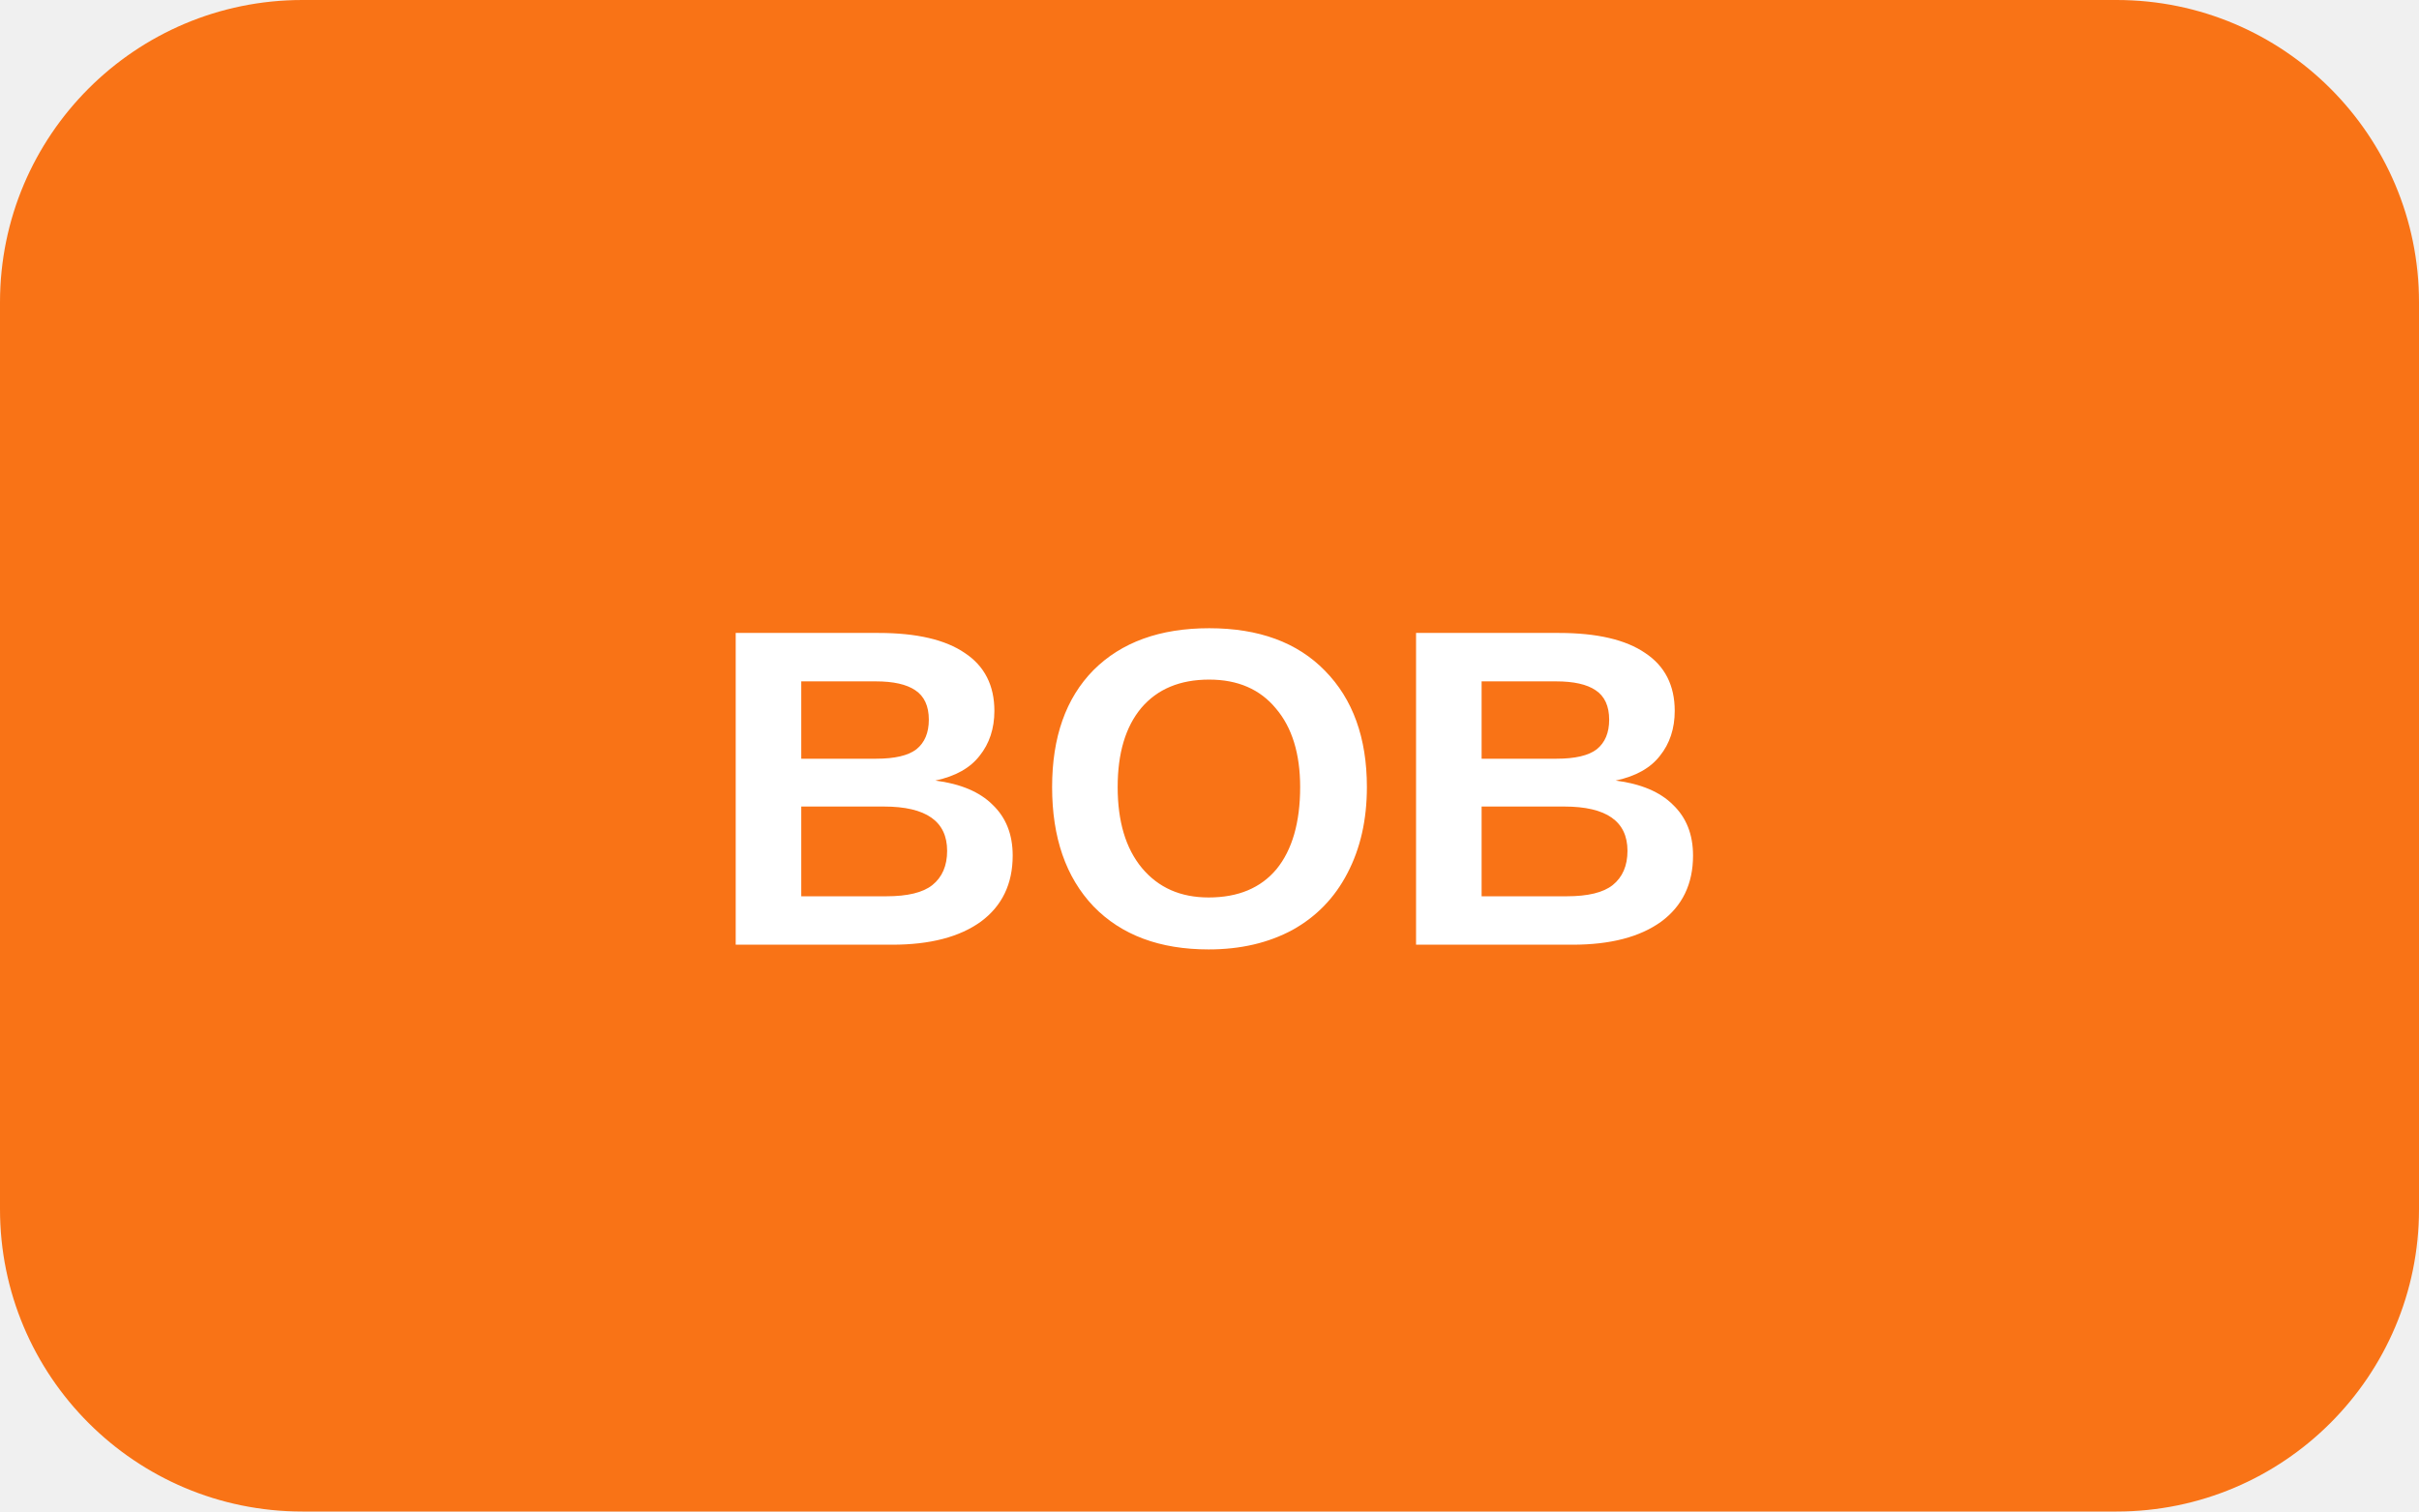
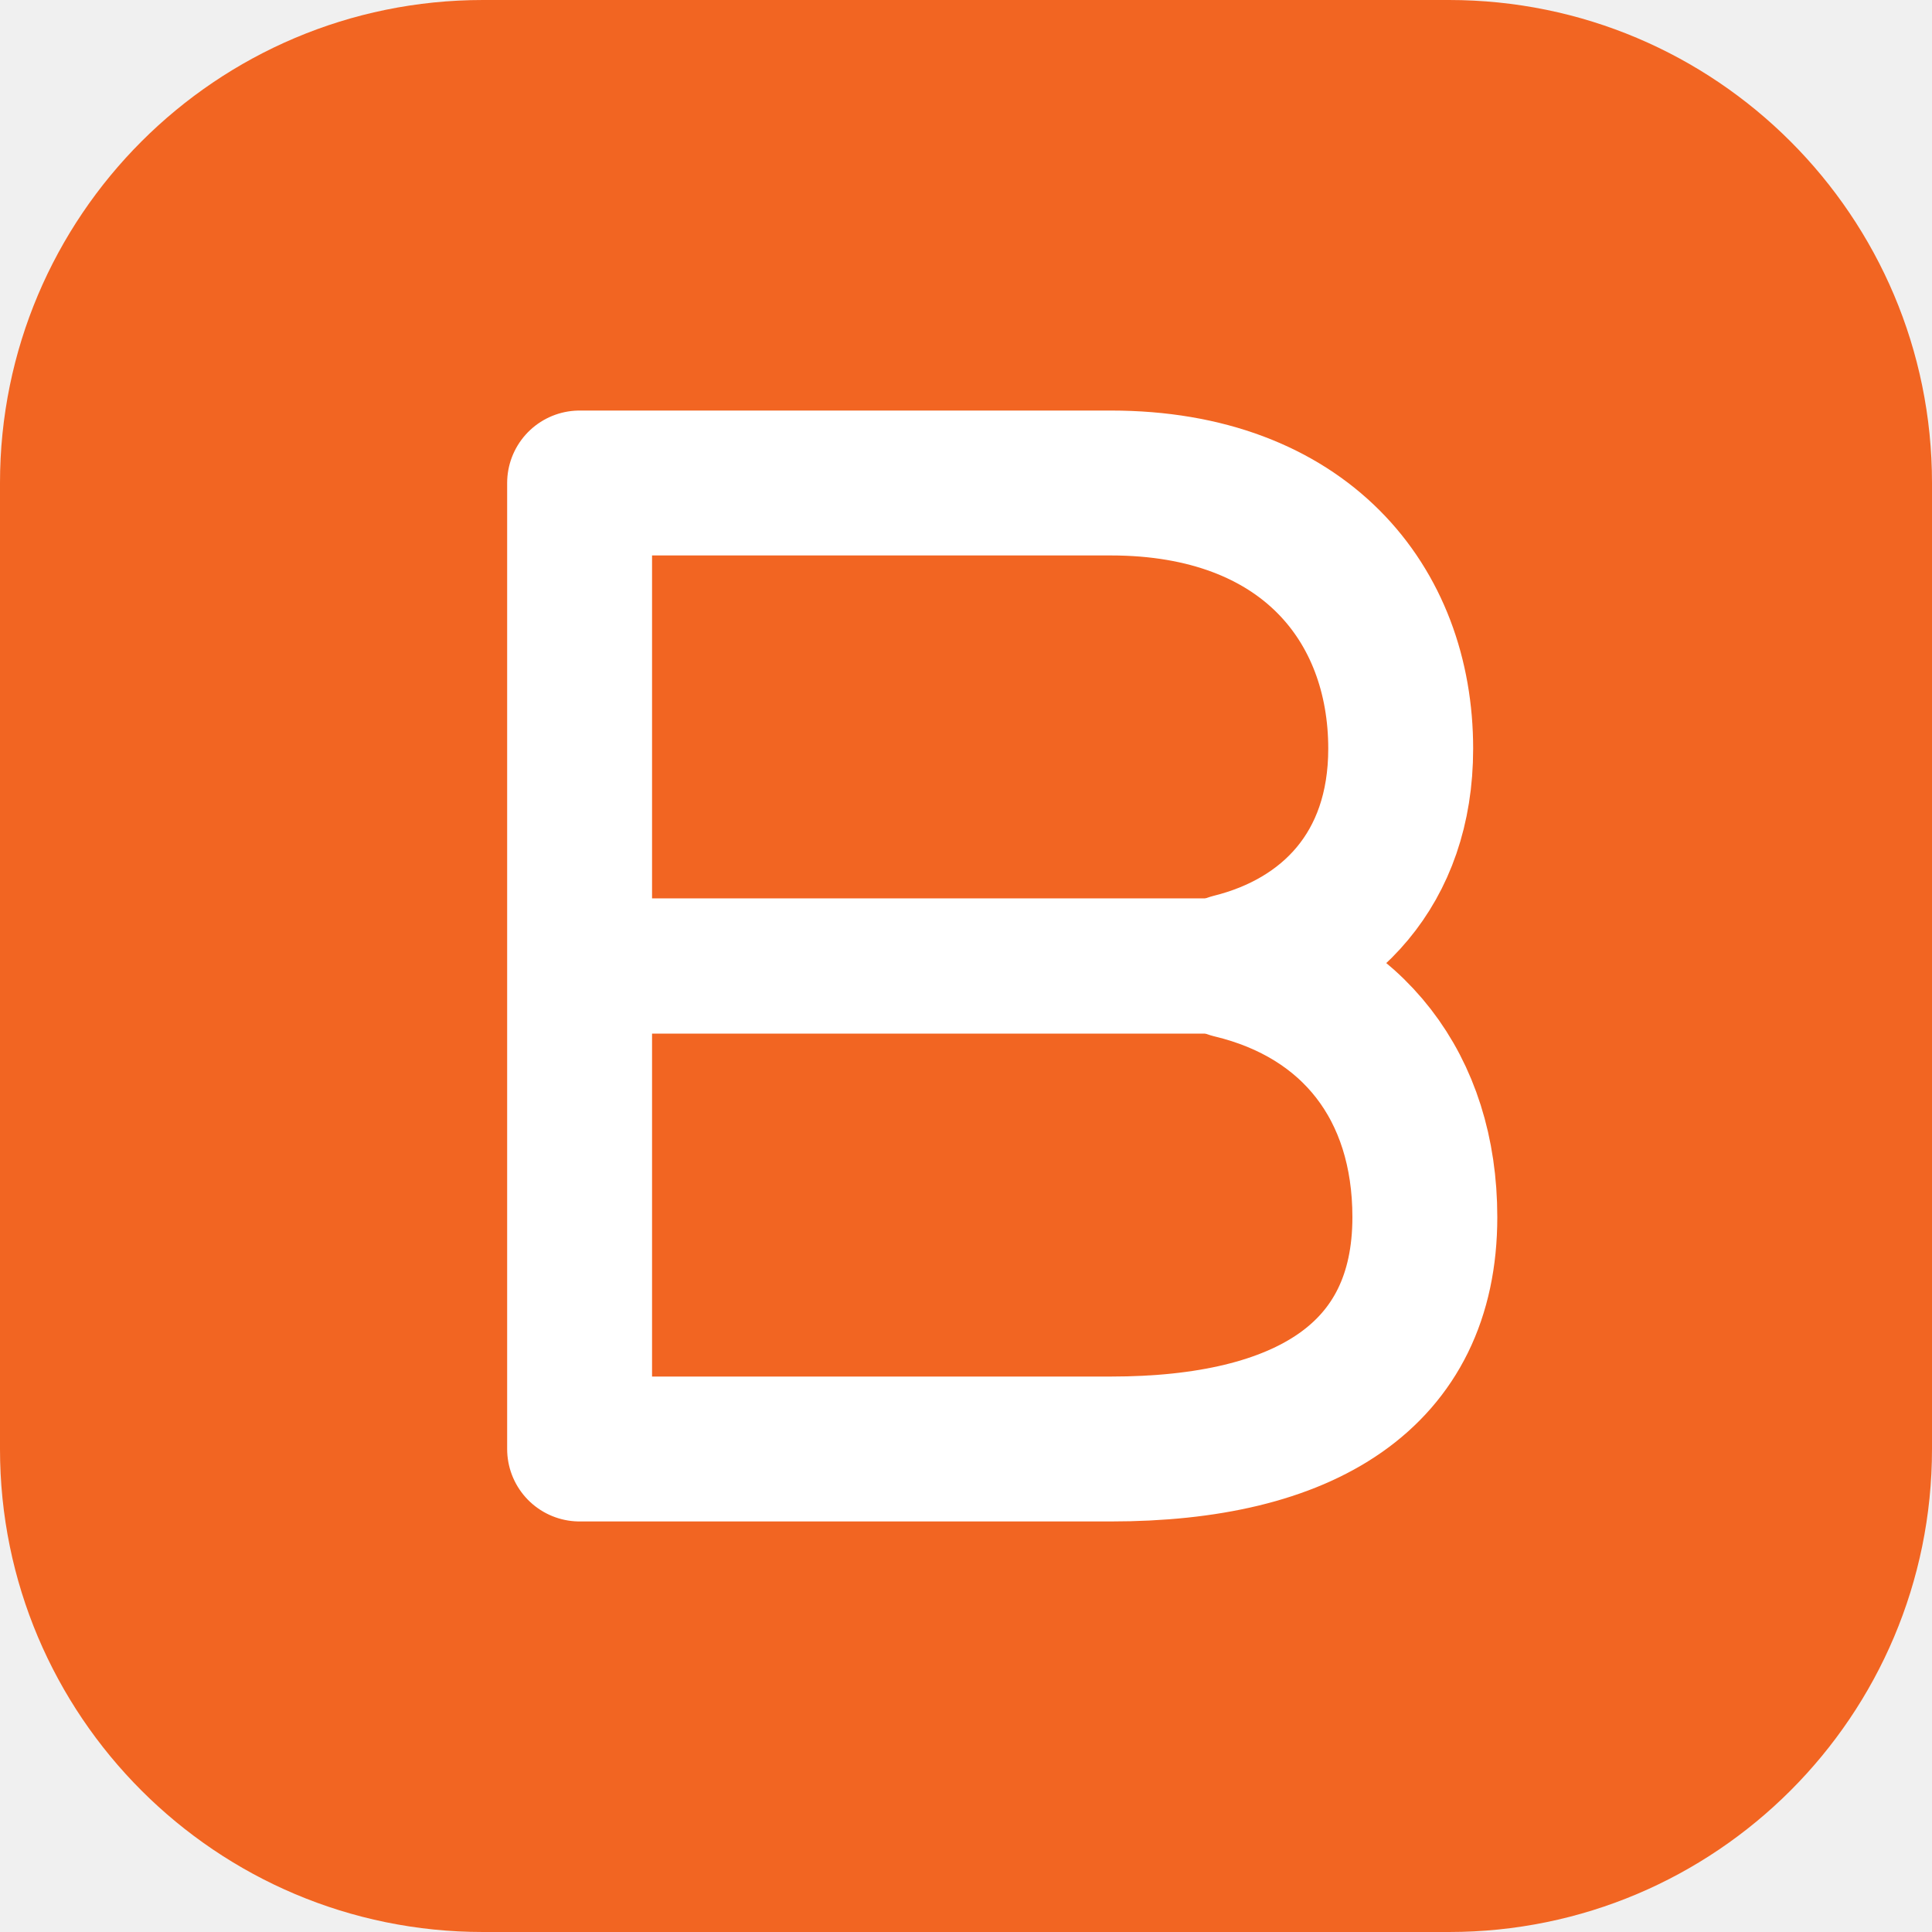
- <svg xmlns="http://www.w3.org/2000/svg" viewBox="0 0 64 40" width="64" height="40">
-   <rect width="64" height="40" rx="8" fill="#F97316" />
-   <text x="32" y="25" text-anchor="middle" font-family="Plus Jakarta Sans, Arial, sans-serif" font-size="12" font-weight="800" fill="#FFFFFF">BOB</text>
+ <svg xmlns="http://www.w3.org/2000/svg" viewBox="0 0 40 40" width="40" height="40">
+   <rect width="40" height="40" rx="10" fill="#F26522" />
+   <path d="M12 10 H23 C27 10 29 12.5 29 15.5 C29 18 27.5 19.5 25.5 20 C28 20.6 29.5 22.5 29.5 25.2 C29.5 28.5 27 30 23 30 H12 Z" fill="none" stroke="#FFFFFF" stroke-width="3" stroke-linejoin="round" />
+   <line x1="12" y1="20" x2="25" y2="20" stroke="#FFFFFF" stroke-width="2.8" />
</svg>
